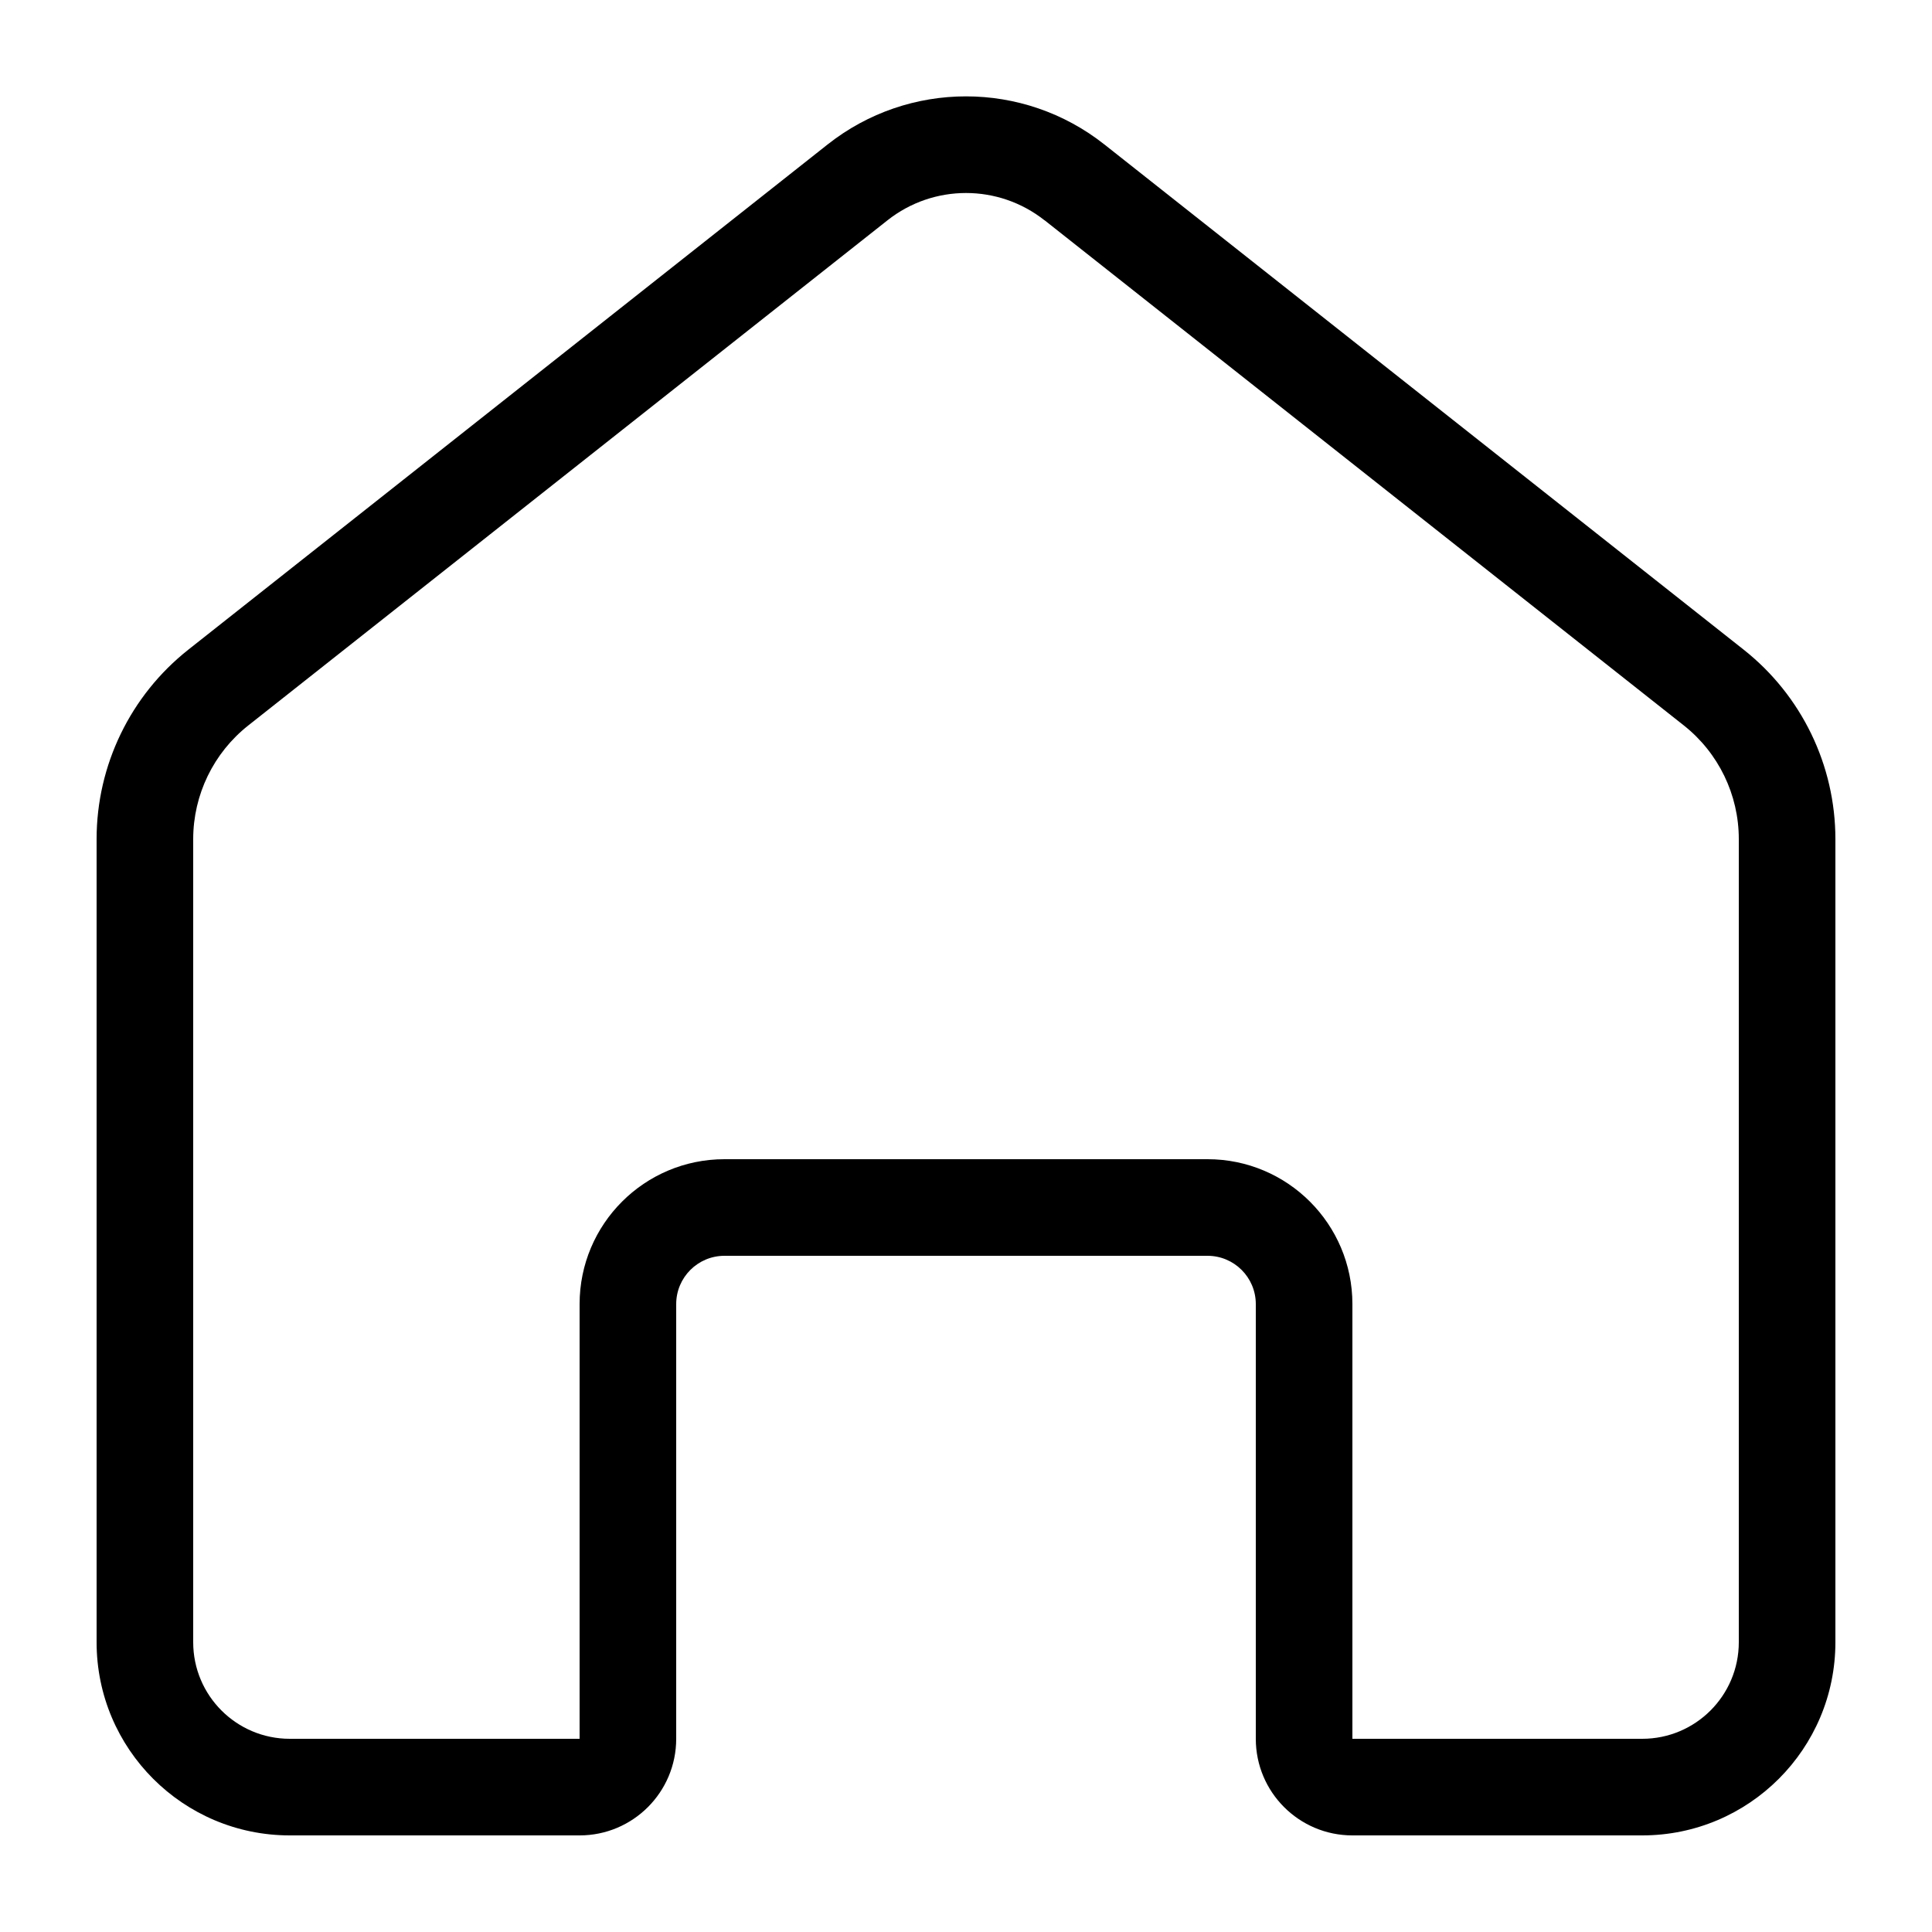
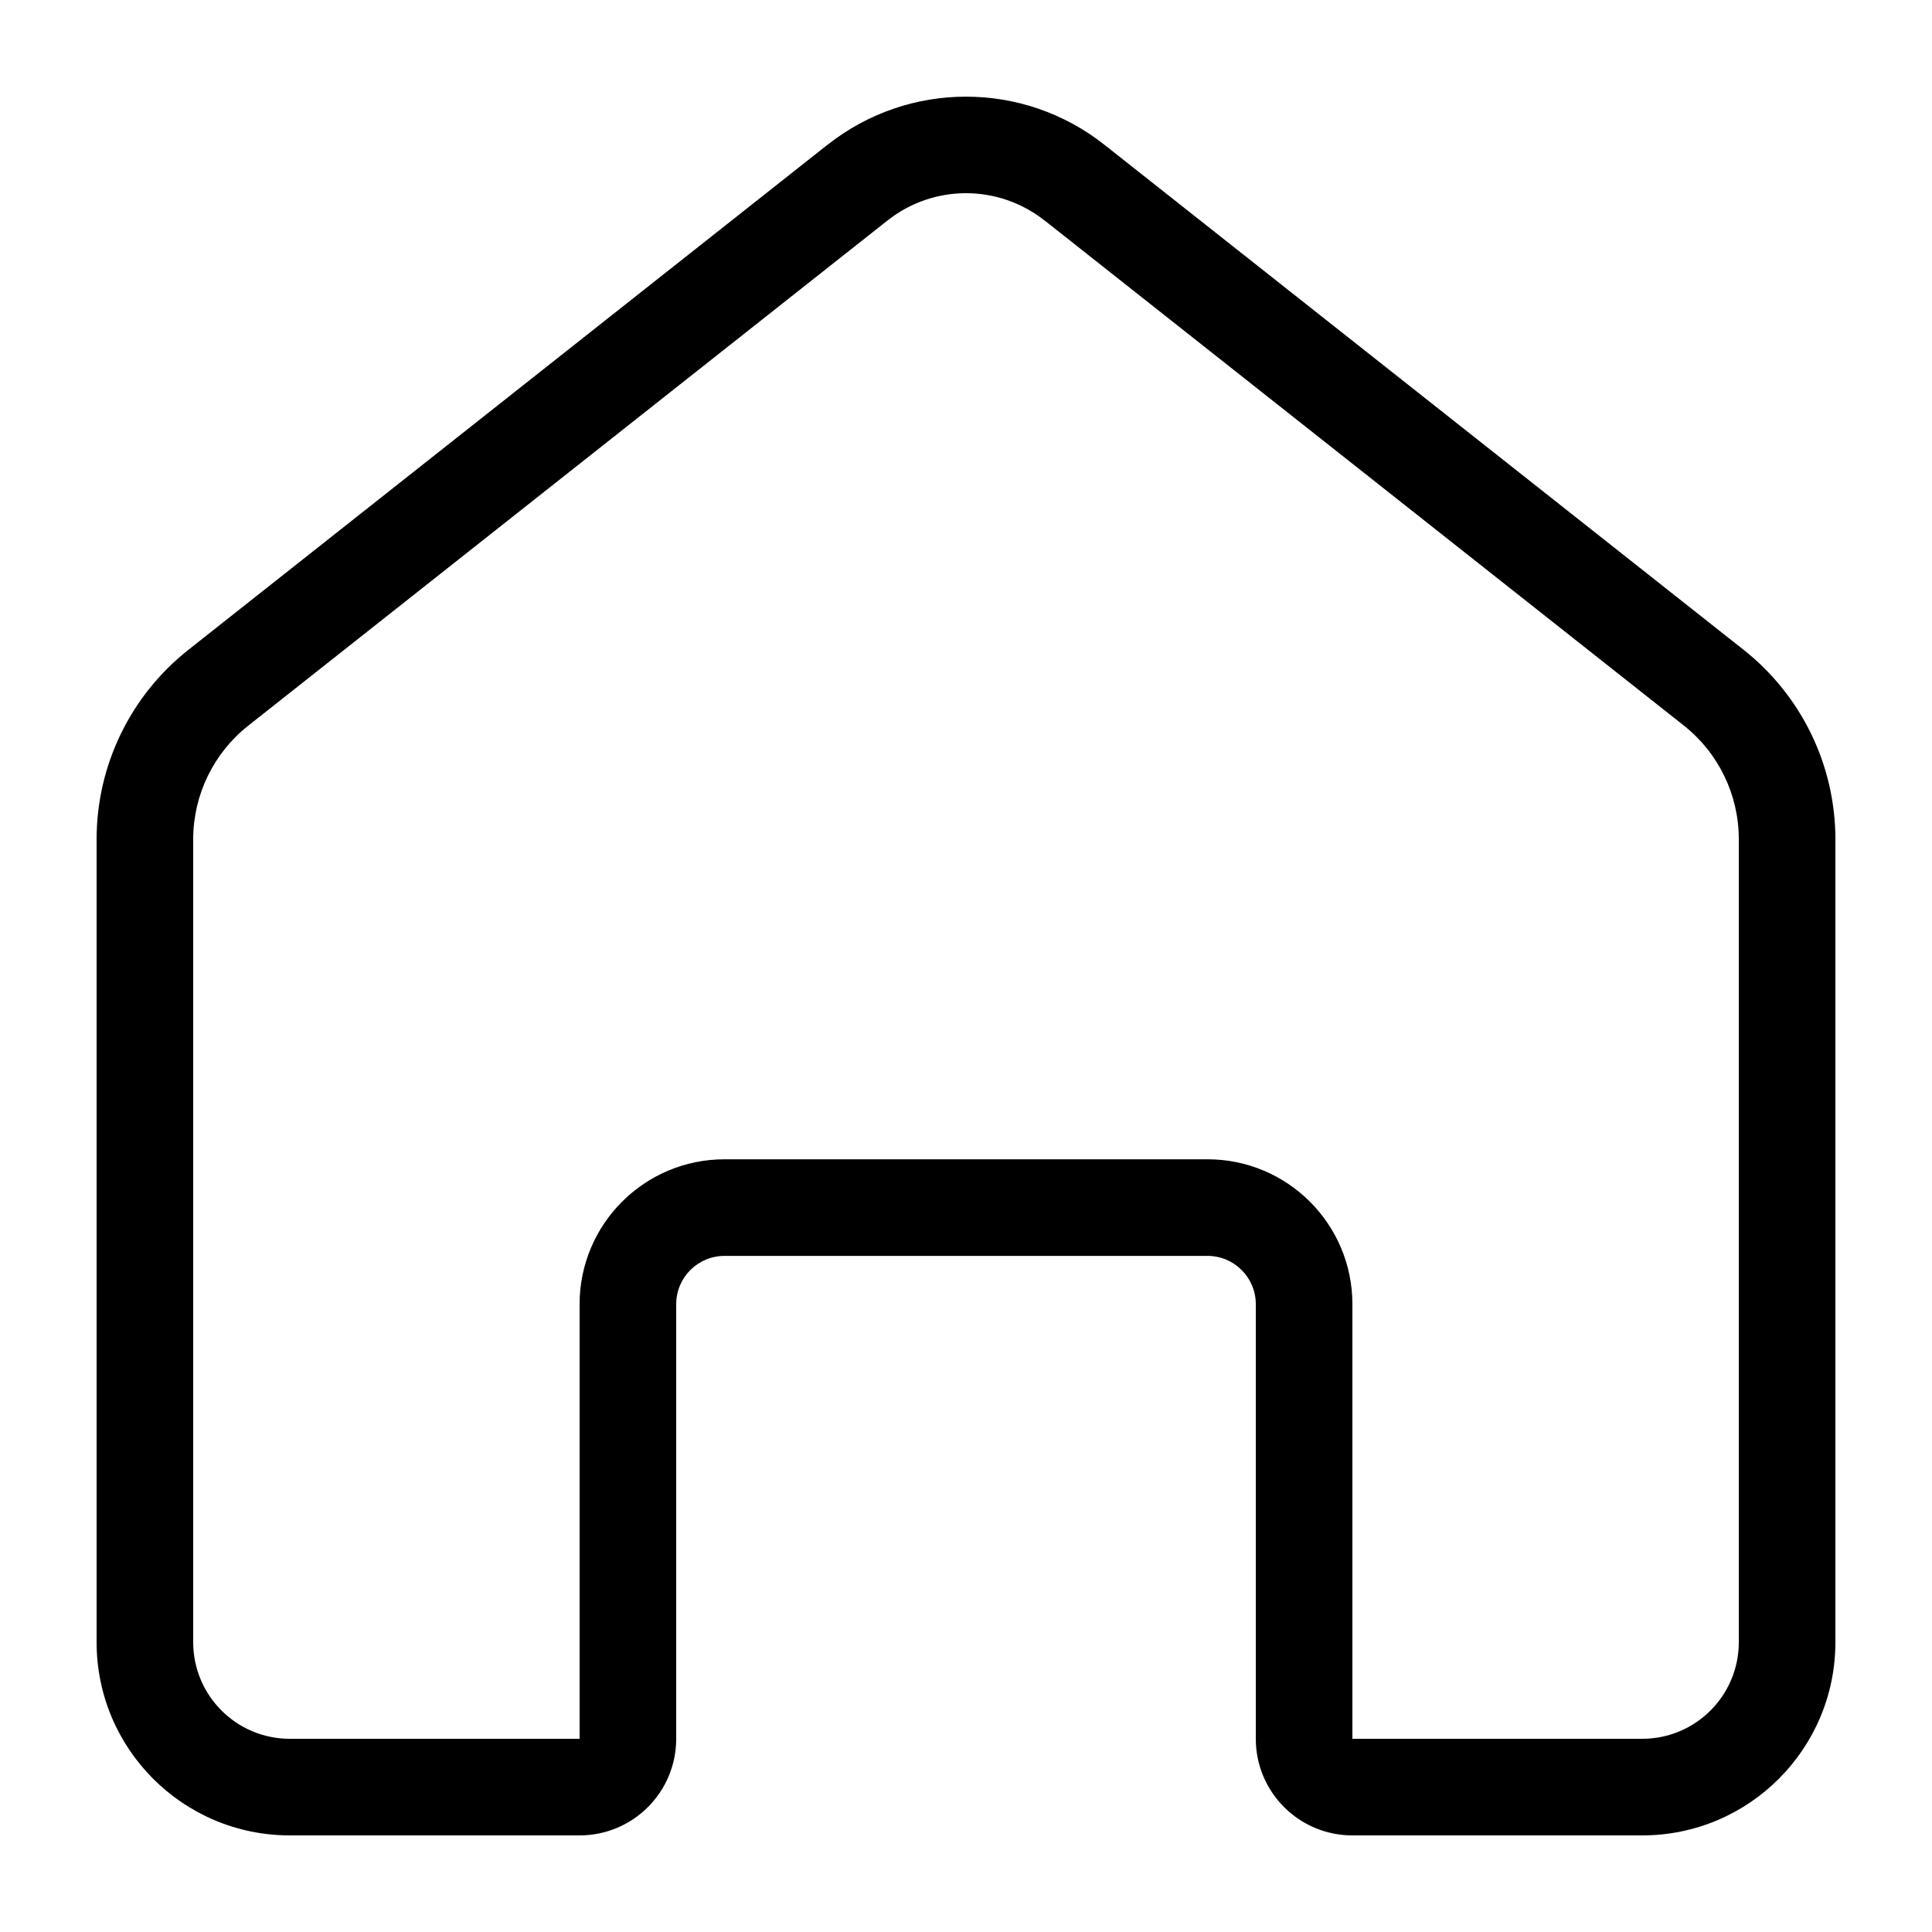
<svg xmlns="http://www.w3.org/2000/svg" fill="currentColor" viewBox="0 0 20 20">
-   <path fill-rule="evenodd" d="M10.812 2.28a1.31 1.31 0 0 0-1.624 0L2.57 7.51A1.5 1.5 0 0 0 2 8.685V17a1 1 0 0 0 1 1h3v-4.5A1.5 1.5 0 0 1 7.5 12h5a1.5 1.5 0 0 1 1.5 1.5V18h3a1 1 0 0 0 1-1V8.686a1.5 1.5 0 0 0-.57-1.177l-6.618-5.23Zm-2.244-.785a2.31 2.31 0 0 1 2.864 0l6.618 5.23A2.5 2.5 0 0 1 19 8.686V17a2 2 0 0 1-2 2h-3a1 1 0 0 1-1-1v-4.5a.5.5 0 0 0-.5-.5h-5a.5.5 0 0 0-.5.5V18a1 1 0 0 1-1 1H3a2 2 0 0 1-2-2V8.686a2.5 2.5 0 0 1 .95-1.961l6.618-5.23Z" clip-rule="evenodd" />
+   <path fill-rule="evenodd" d="M10.812 2.282a1.31 1.31 0 0 0-1.624 0L2.57 7.512A1.5 1.5 0 0 0 2 8.687V17a1 1 0 0 0 1 1h3v-4.5a1.5 1.5 0 0 1 1.5-1.499h5a1.5 1.5 0 0 1 1.5 1.5V18h3a1 1 0 0 0 1-1V8.687a1.5 1.5 0 0 0-.57-1.177l-6.618-5.229Zm-2.244-.784a2.31 2.31 0 0 1 2.864 0l6.618 5.229a2.5 2.5 0 0 1 .95 1.96V17a2 2 0 0 1-2 2h-3a1 1 0 0 1-1-1v-4.5a.5.5 0 0 0-.5-.499h-5a.5.5 0 0 0-.5.5V18a1 1 0 0 1-1 1H3a2 2 0 0 1-2-2V8.688a2.5 2.5 0 0 1 .95-1.961l6.618-5.23Z" clip-rule="evenodd" />
</svg>
